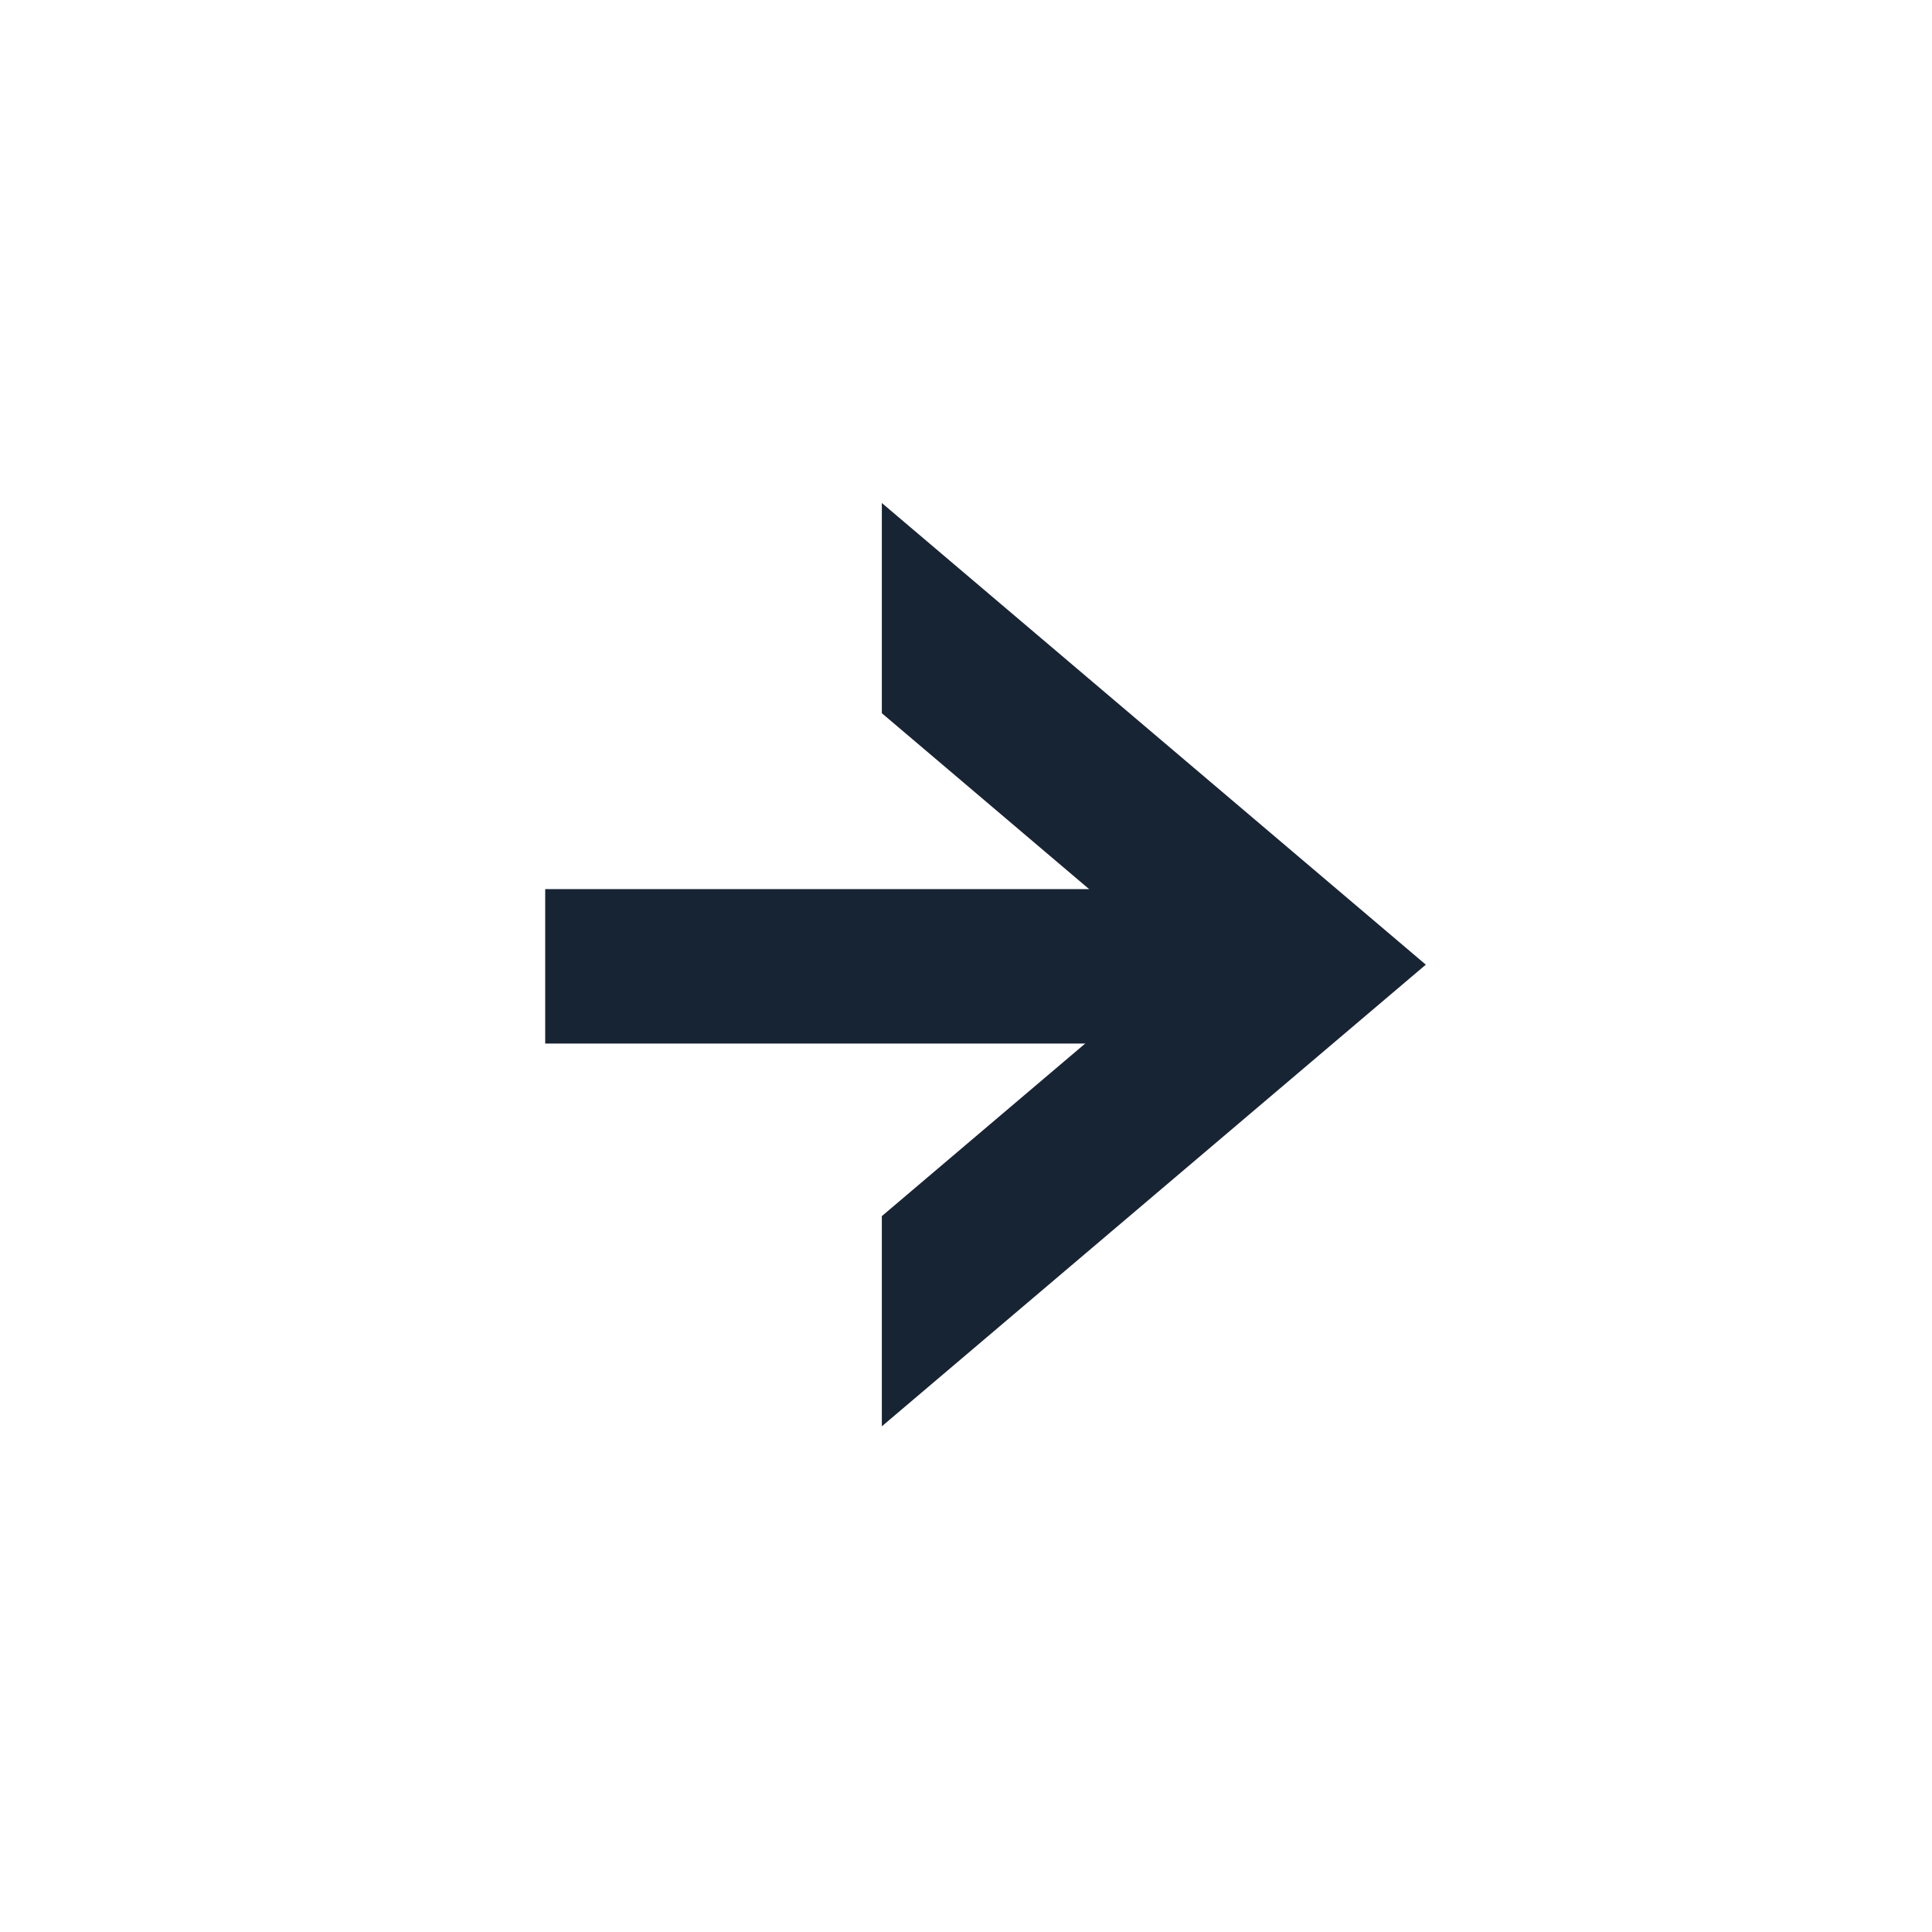
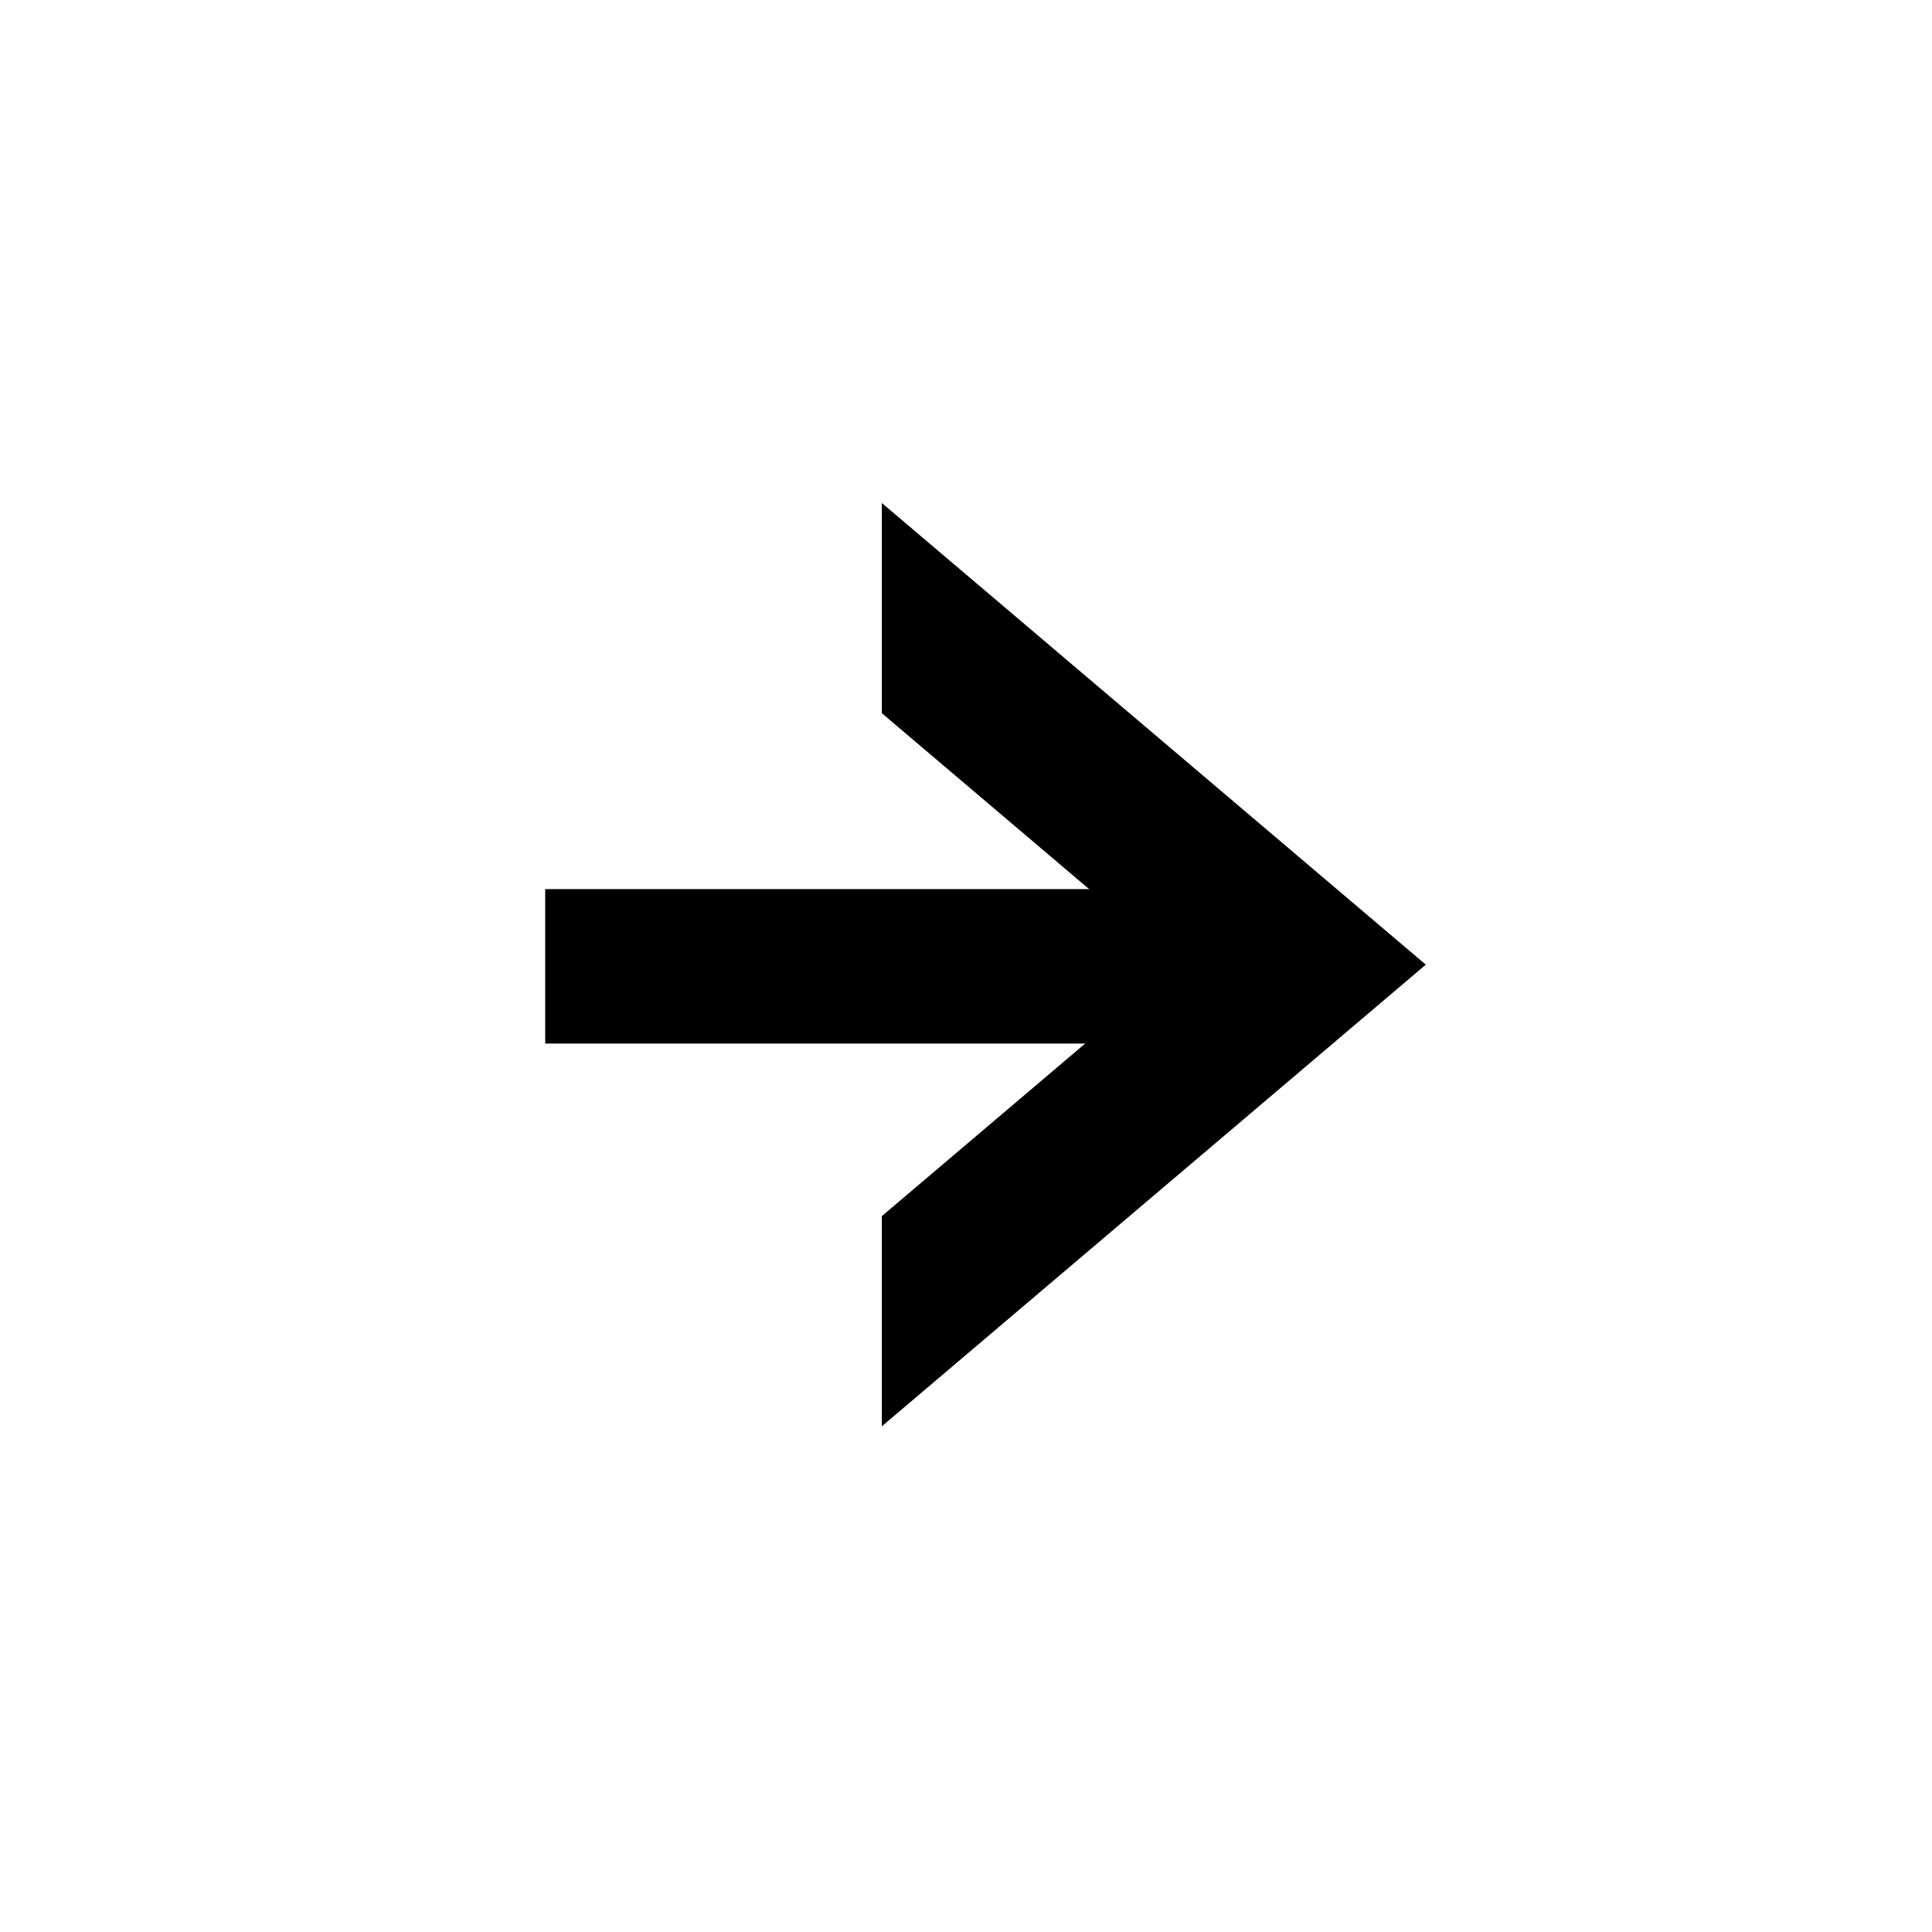
<svg xmlns="http://www.w3.org/2000/svg" width="575.434" height="575.434">
  <switch>
    <g>
-       <g fill="#172433">
-         <path d="M343.66 218.568l-81.009-68.75v62.605l7.242 6.145 81.008 68.75-81.008 68.749-7.242 6.147v62.603l81.009-68.75 81.009-68.749z" />
-         <path d="M162.384 264.818h203.5v45.999h-203.5z" />
-       </g>
+       <path fill="#00000" d="M343.66 218.568l-81.009-68.75v62.605l7.242 6.145 81.008 68.75-81.008 68.749-7.242 6.147v62.603l81.009-68.75 81.009-68.749z" />
+       <path d="M162.384 264.818h203.5v45.999h-203.5z" />
    </g>
  </switch>
</svg>
